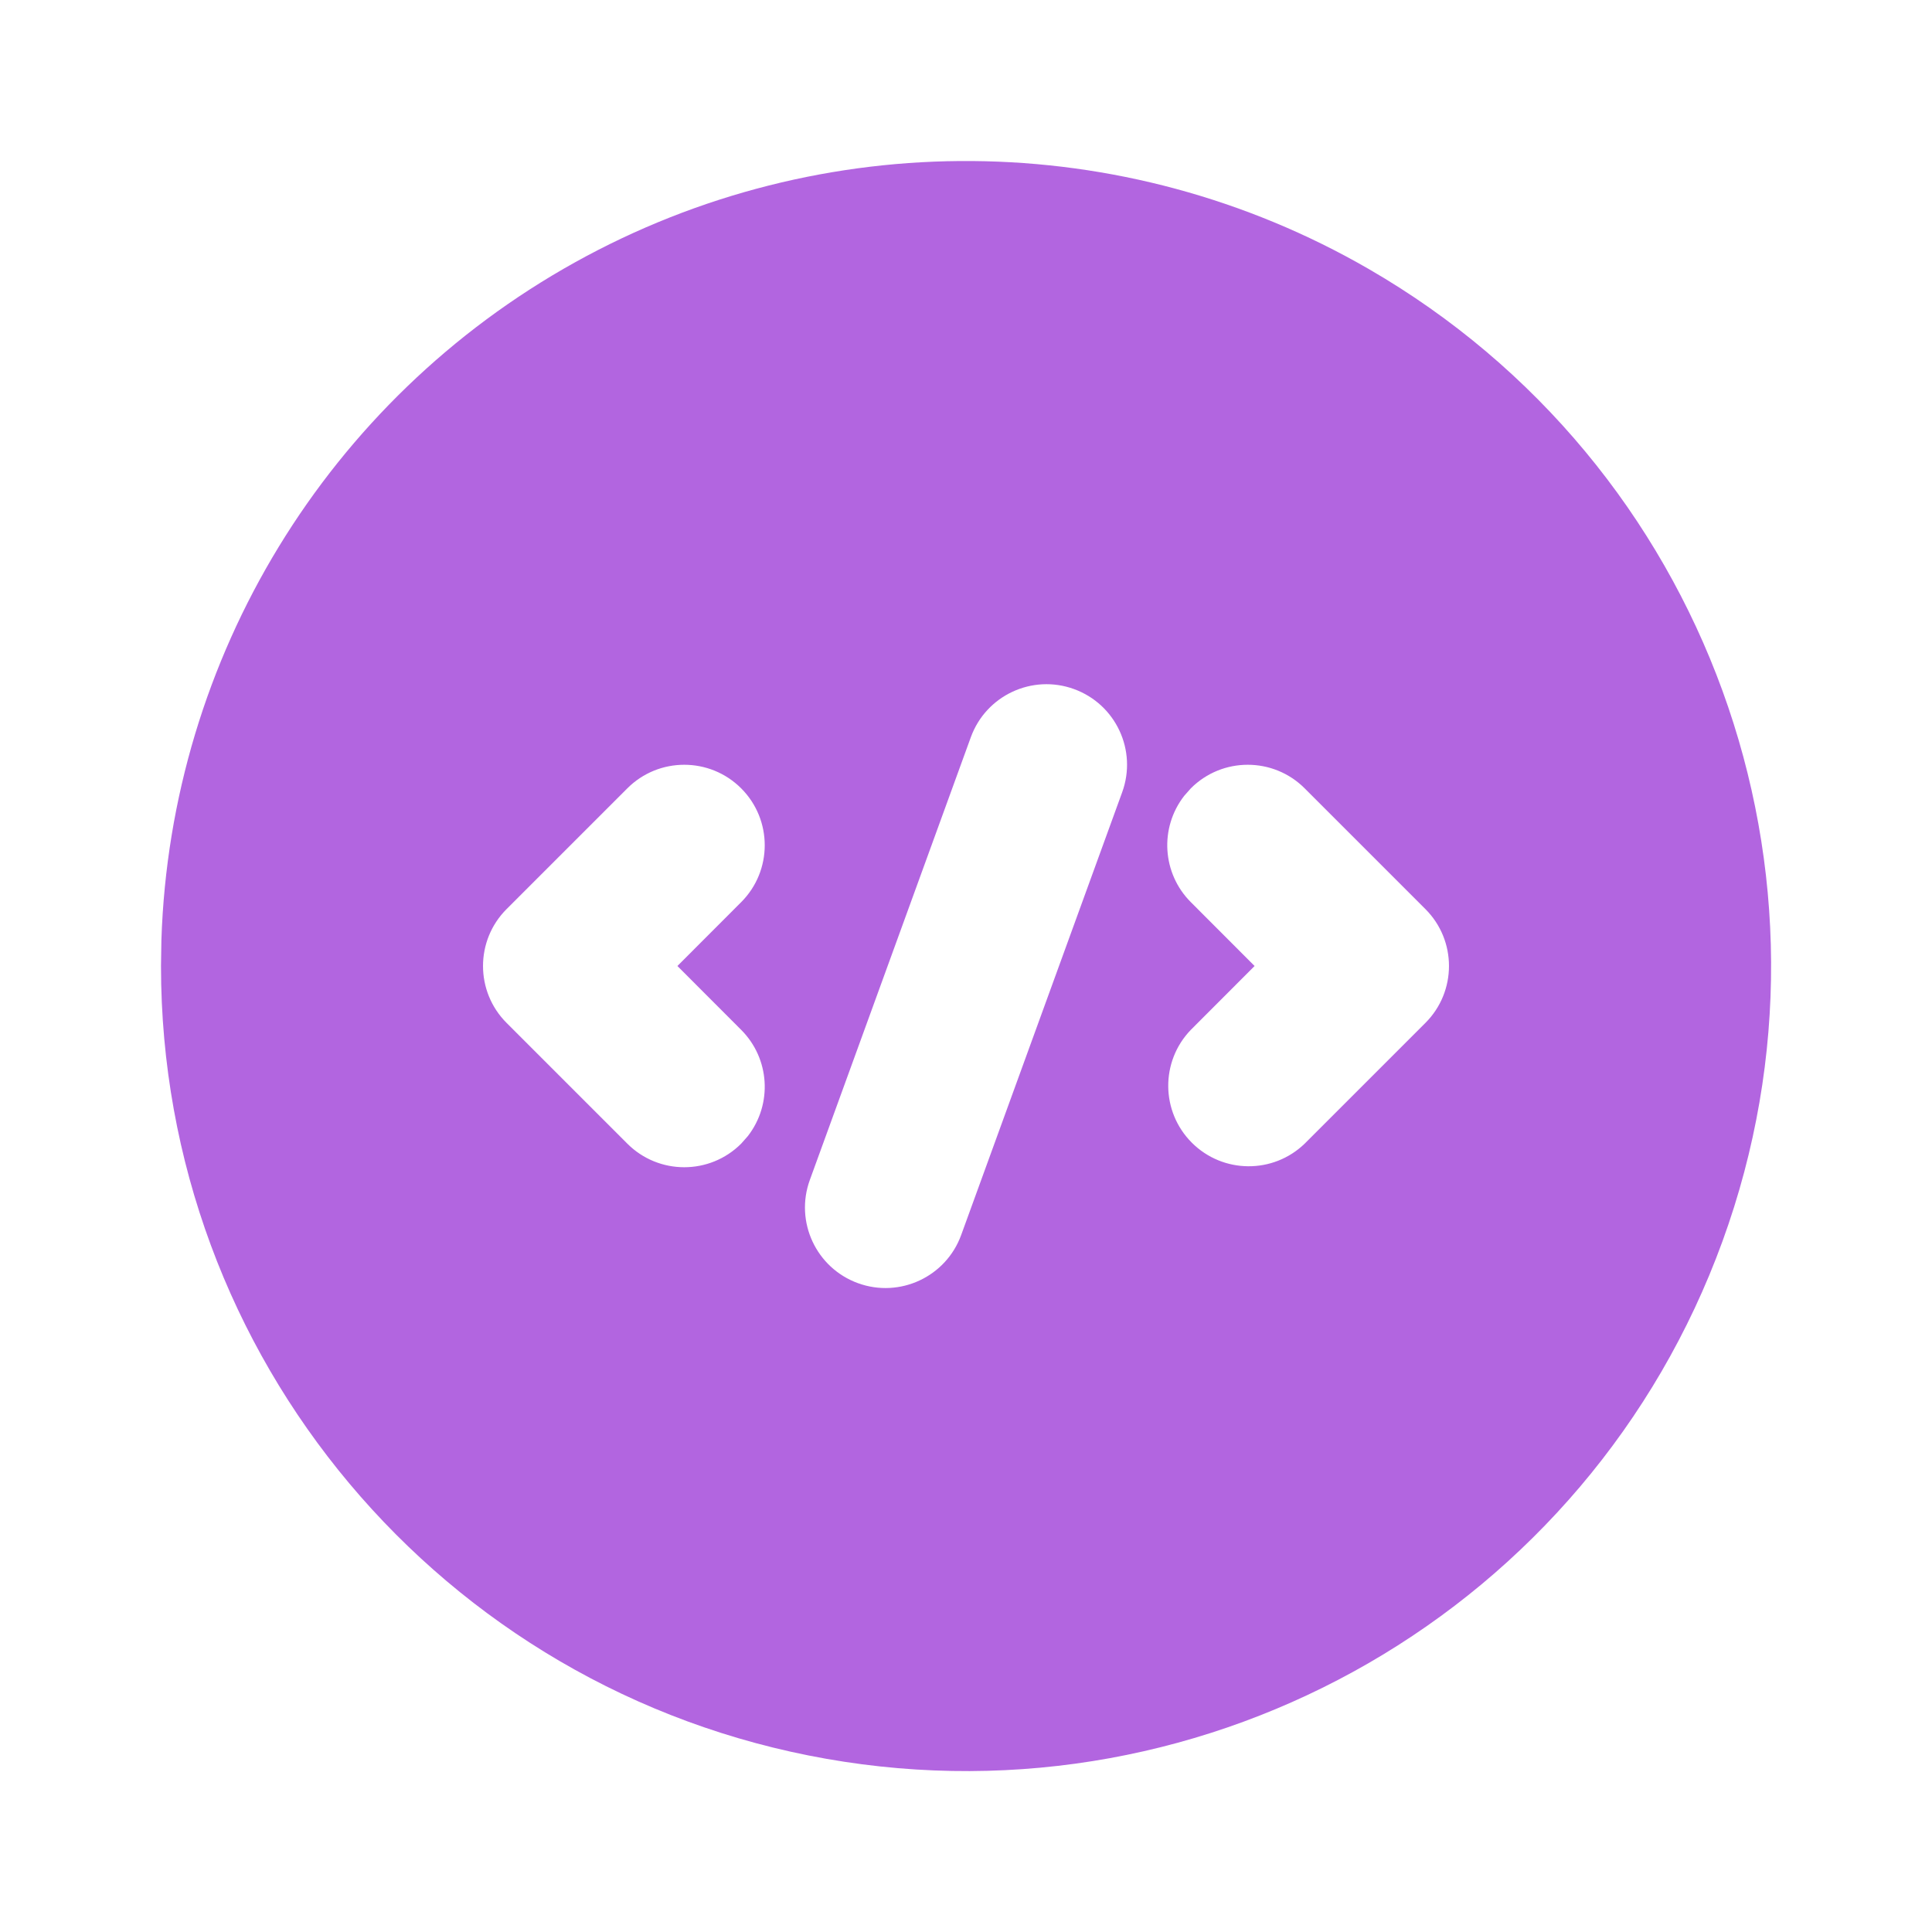
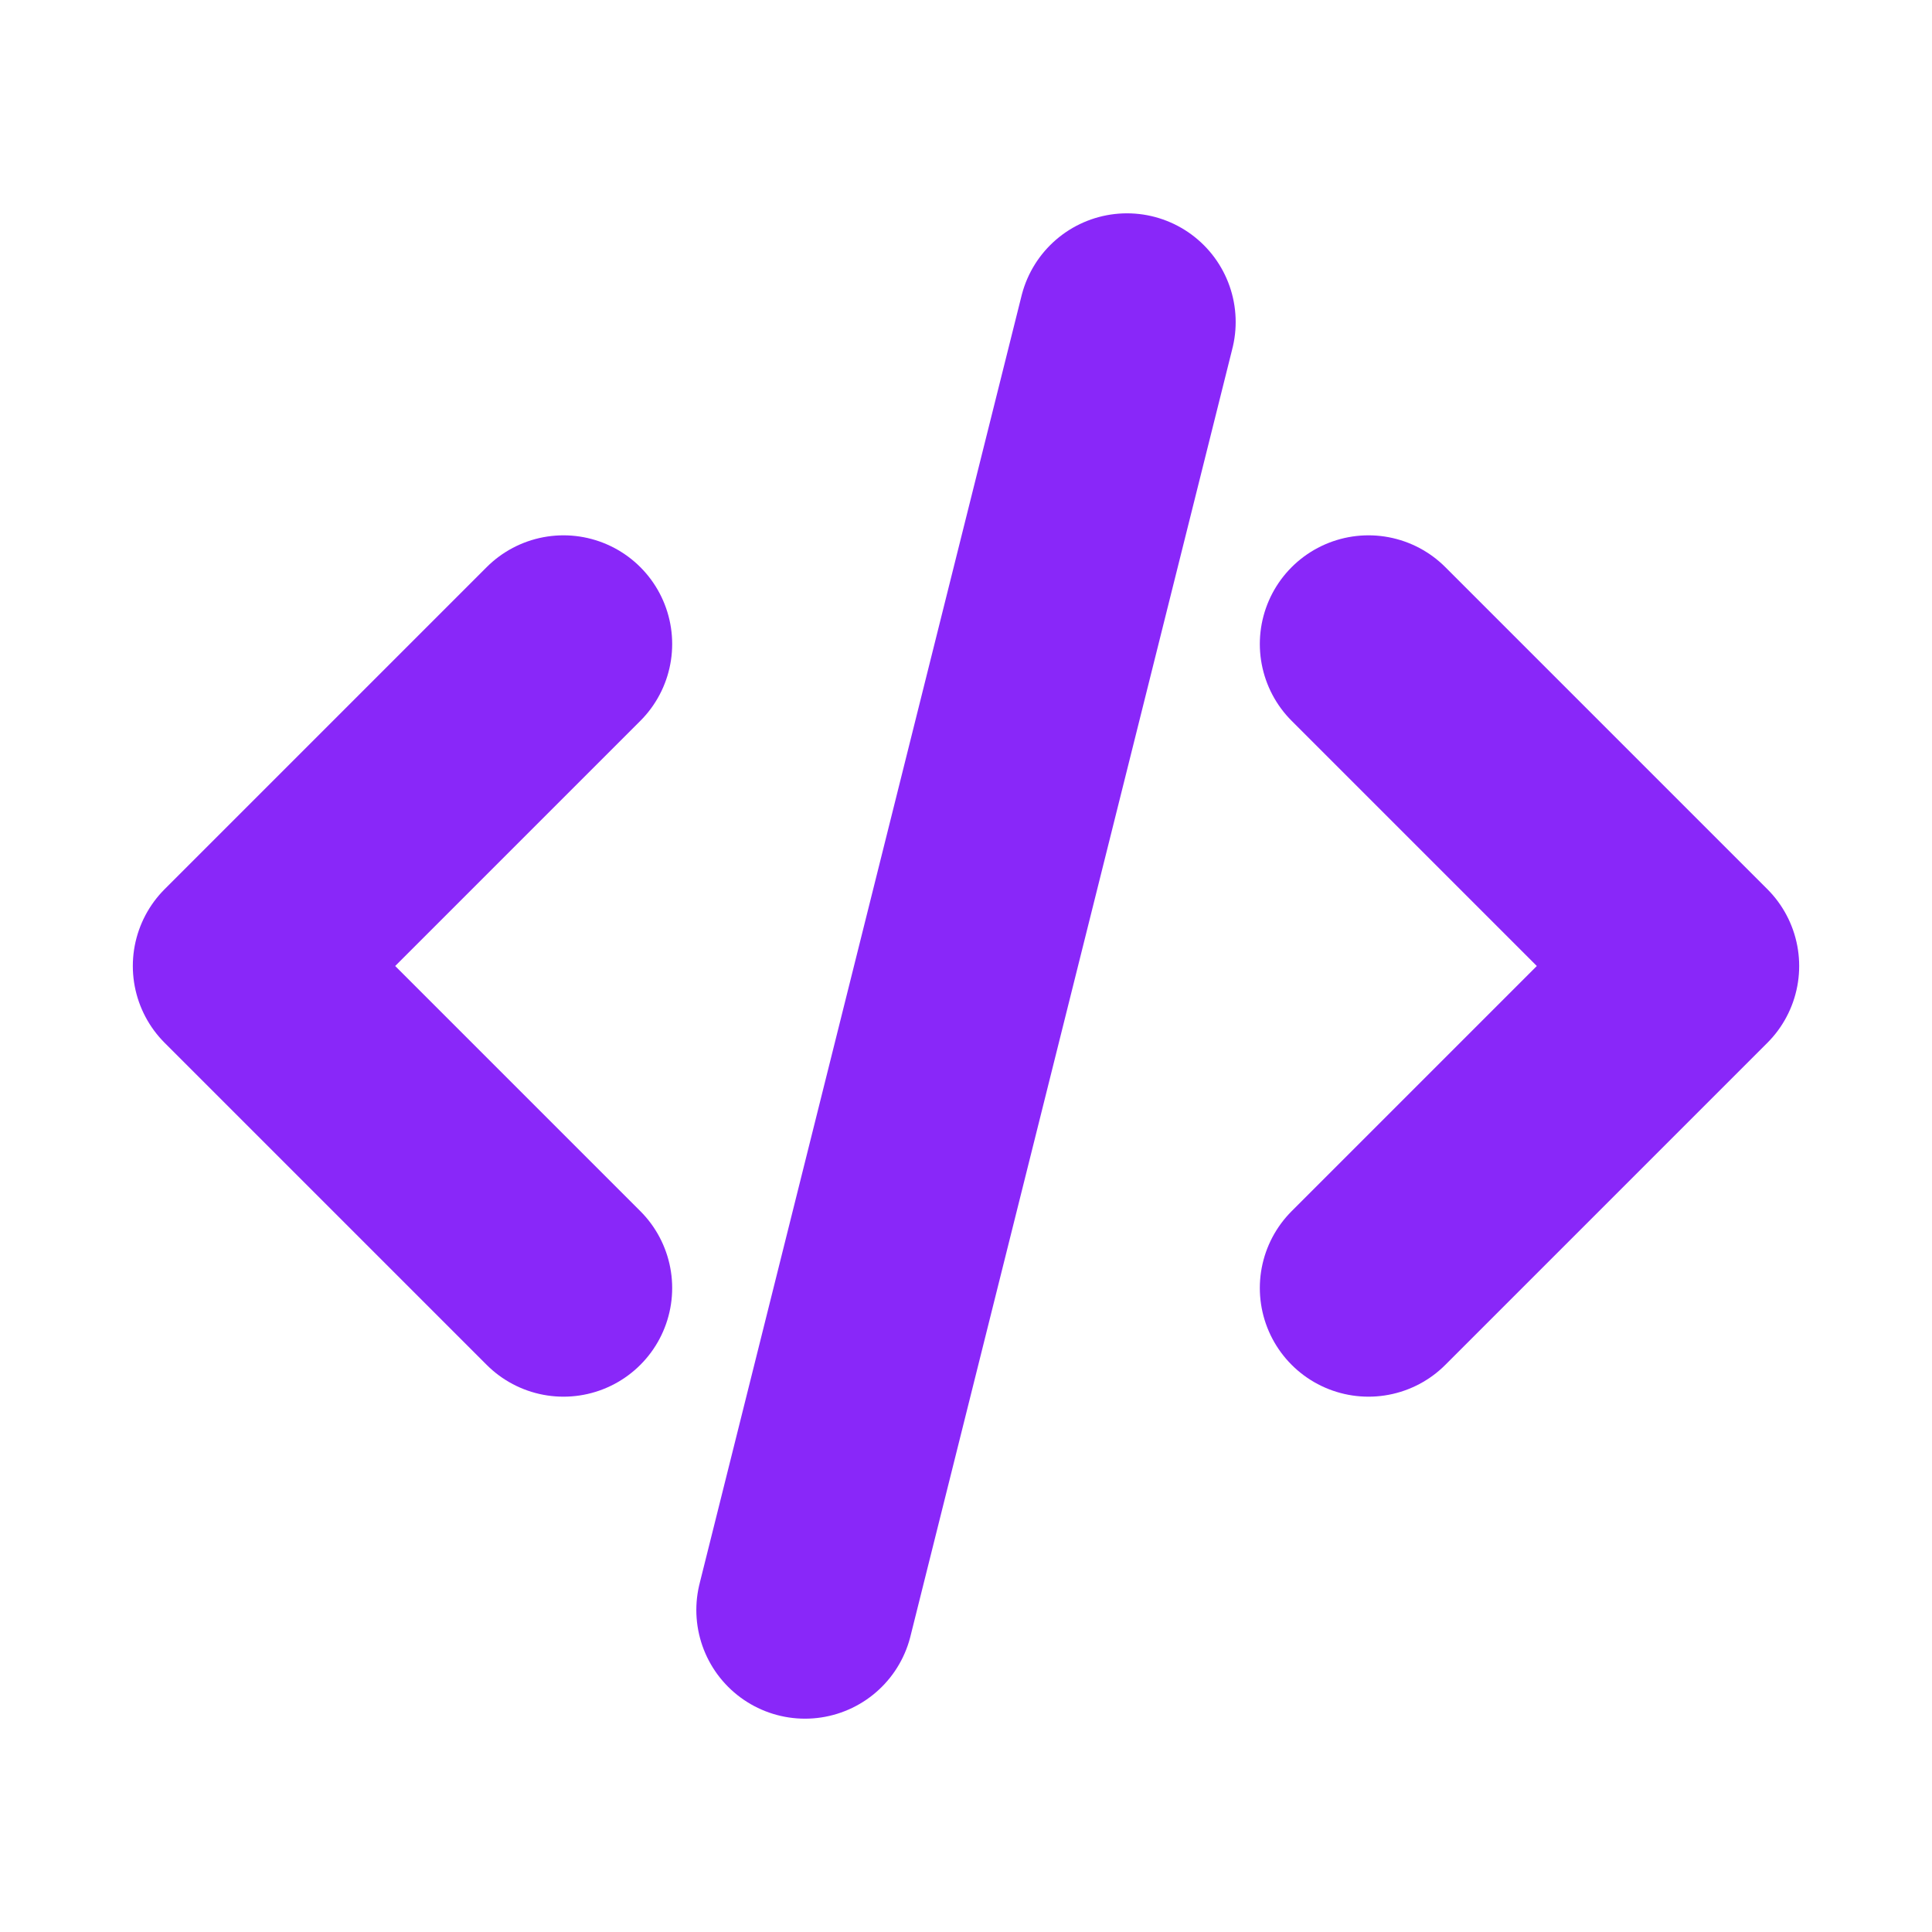
- <svg xmlns="http://www.w3.org/2000/svg" width="42" height="42" viewBox="0 0 24 24" fill="#B265E0">
+ <svg xmlns="http://www.w3.org/2000/svg" width="24" height="24" viewBox="0 0 24 24" stroke-width="2.7" stroke="currentColor" fill="none" stroke-linecap="round" stroke-linejoin="round">
  <path stroke="none" d="M0 0h24v24H0z" fill="none" />
-   <path d="M17 3.34a10 10 0 1 1 -15 8.66l.005 -.324a10 10 0 0 1 14.995 -8.336m-3.658 5.22a1 1 0 0 0 -1.282 .598l-2 5.5a1 1 0 0 0 1.88 .684l2 -5.5a1 1 0 0 0 -.598 -1.282m-4.135 1.233a1 1 0 0 0 -1.414 0l-1.5 1.5a1 1 0 0 0 0 1.414l1.5 1.5a1 1 0 0 0 1.414 0l.083 -.094a1 1 0 0 0 -.083 -1.32l-.792 -.793l.792 -.793a1 1 0 0 0 0 -1.414m7 0a1 1 0 0 0 -1.414 0l-.083 .094a1 1 0 0 0 .083 1.32l.792 .793l-.792 .793a1 1 0 0 0 1.414 1.414l1.5 -1.5a1 1 0 0 0 0 -1.414z" />
+   <path d="M7 8l-4 4l4 4" />
+   <path d="M17 8l4 4l-4 4" />
+   <path d="M14 4l-4 16" />
+   <style>
+         svg { color: #8927F9; }
+         @media (prefers-color-scheme: dark) {
+             svg { color: #CEA0FD; }
+         }
+     </style>
</svg>
